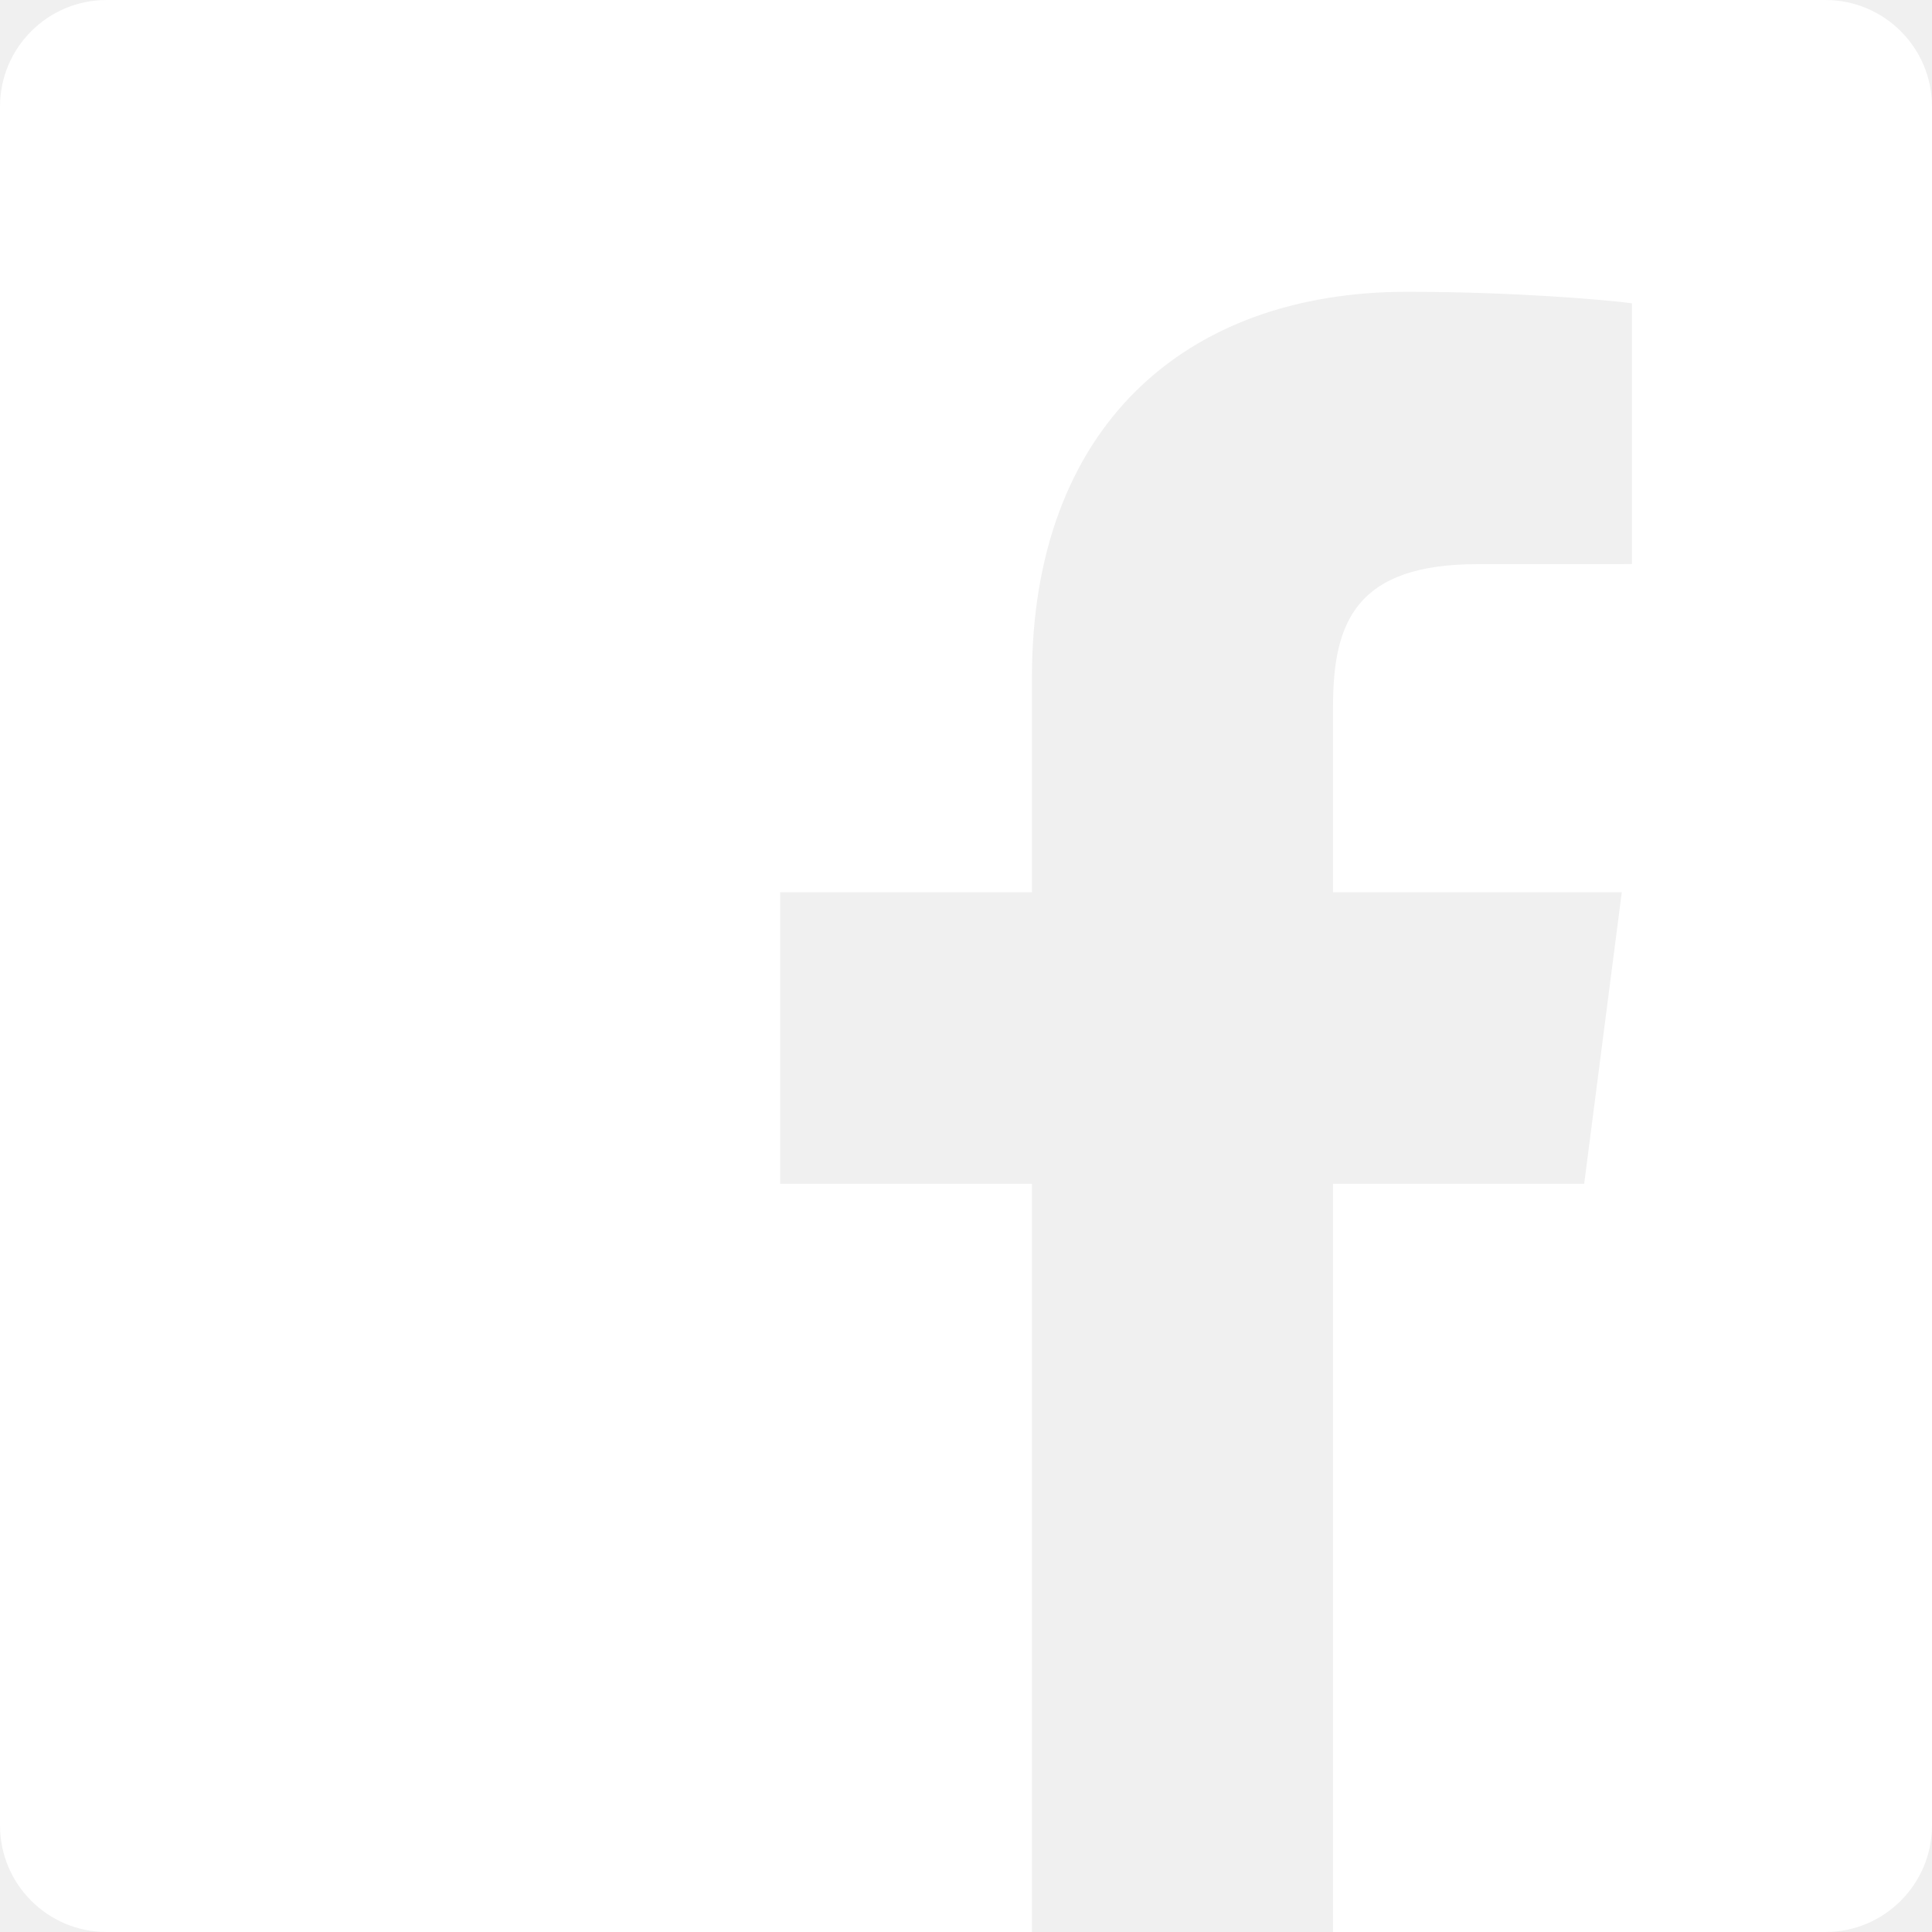
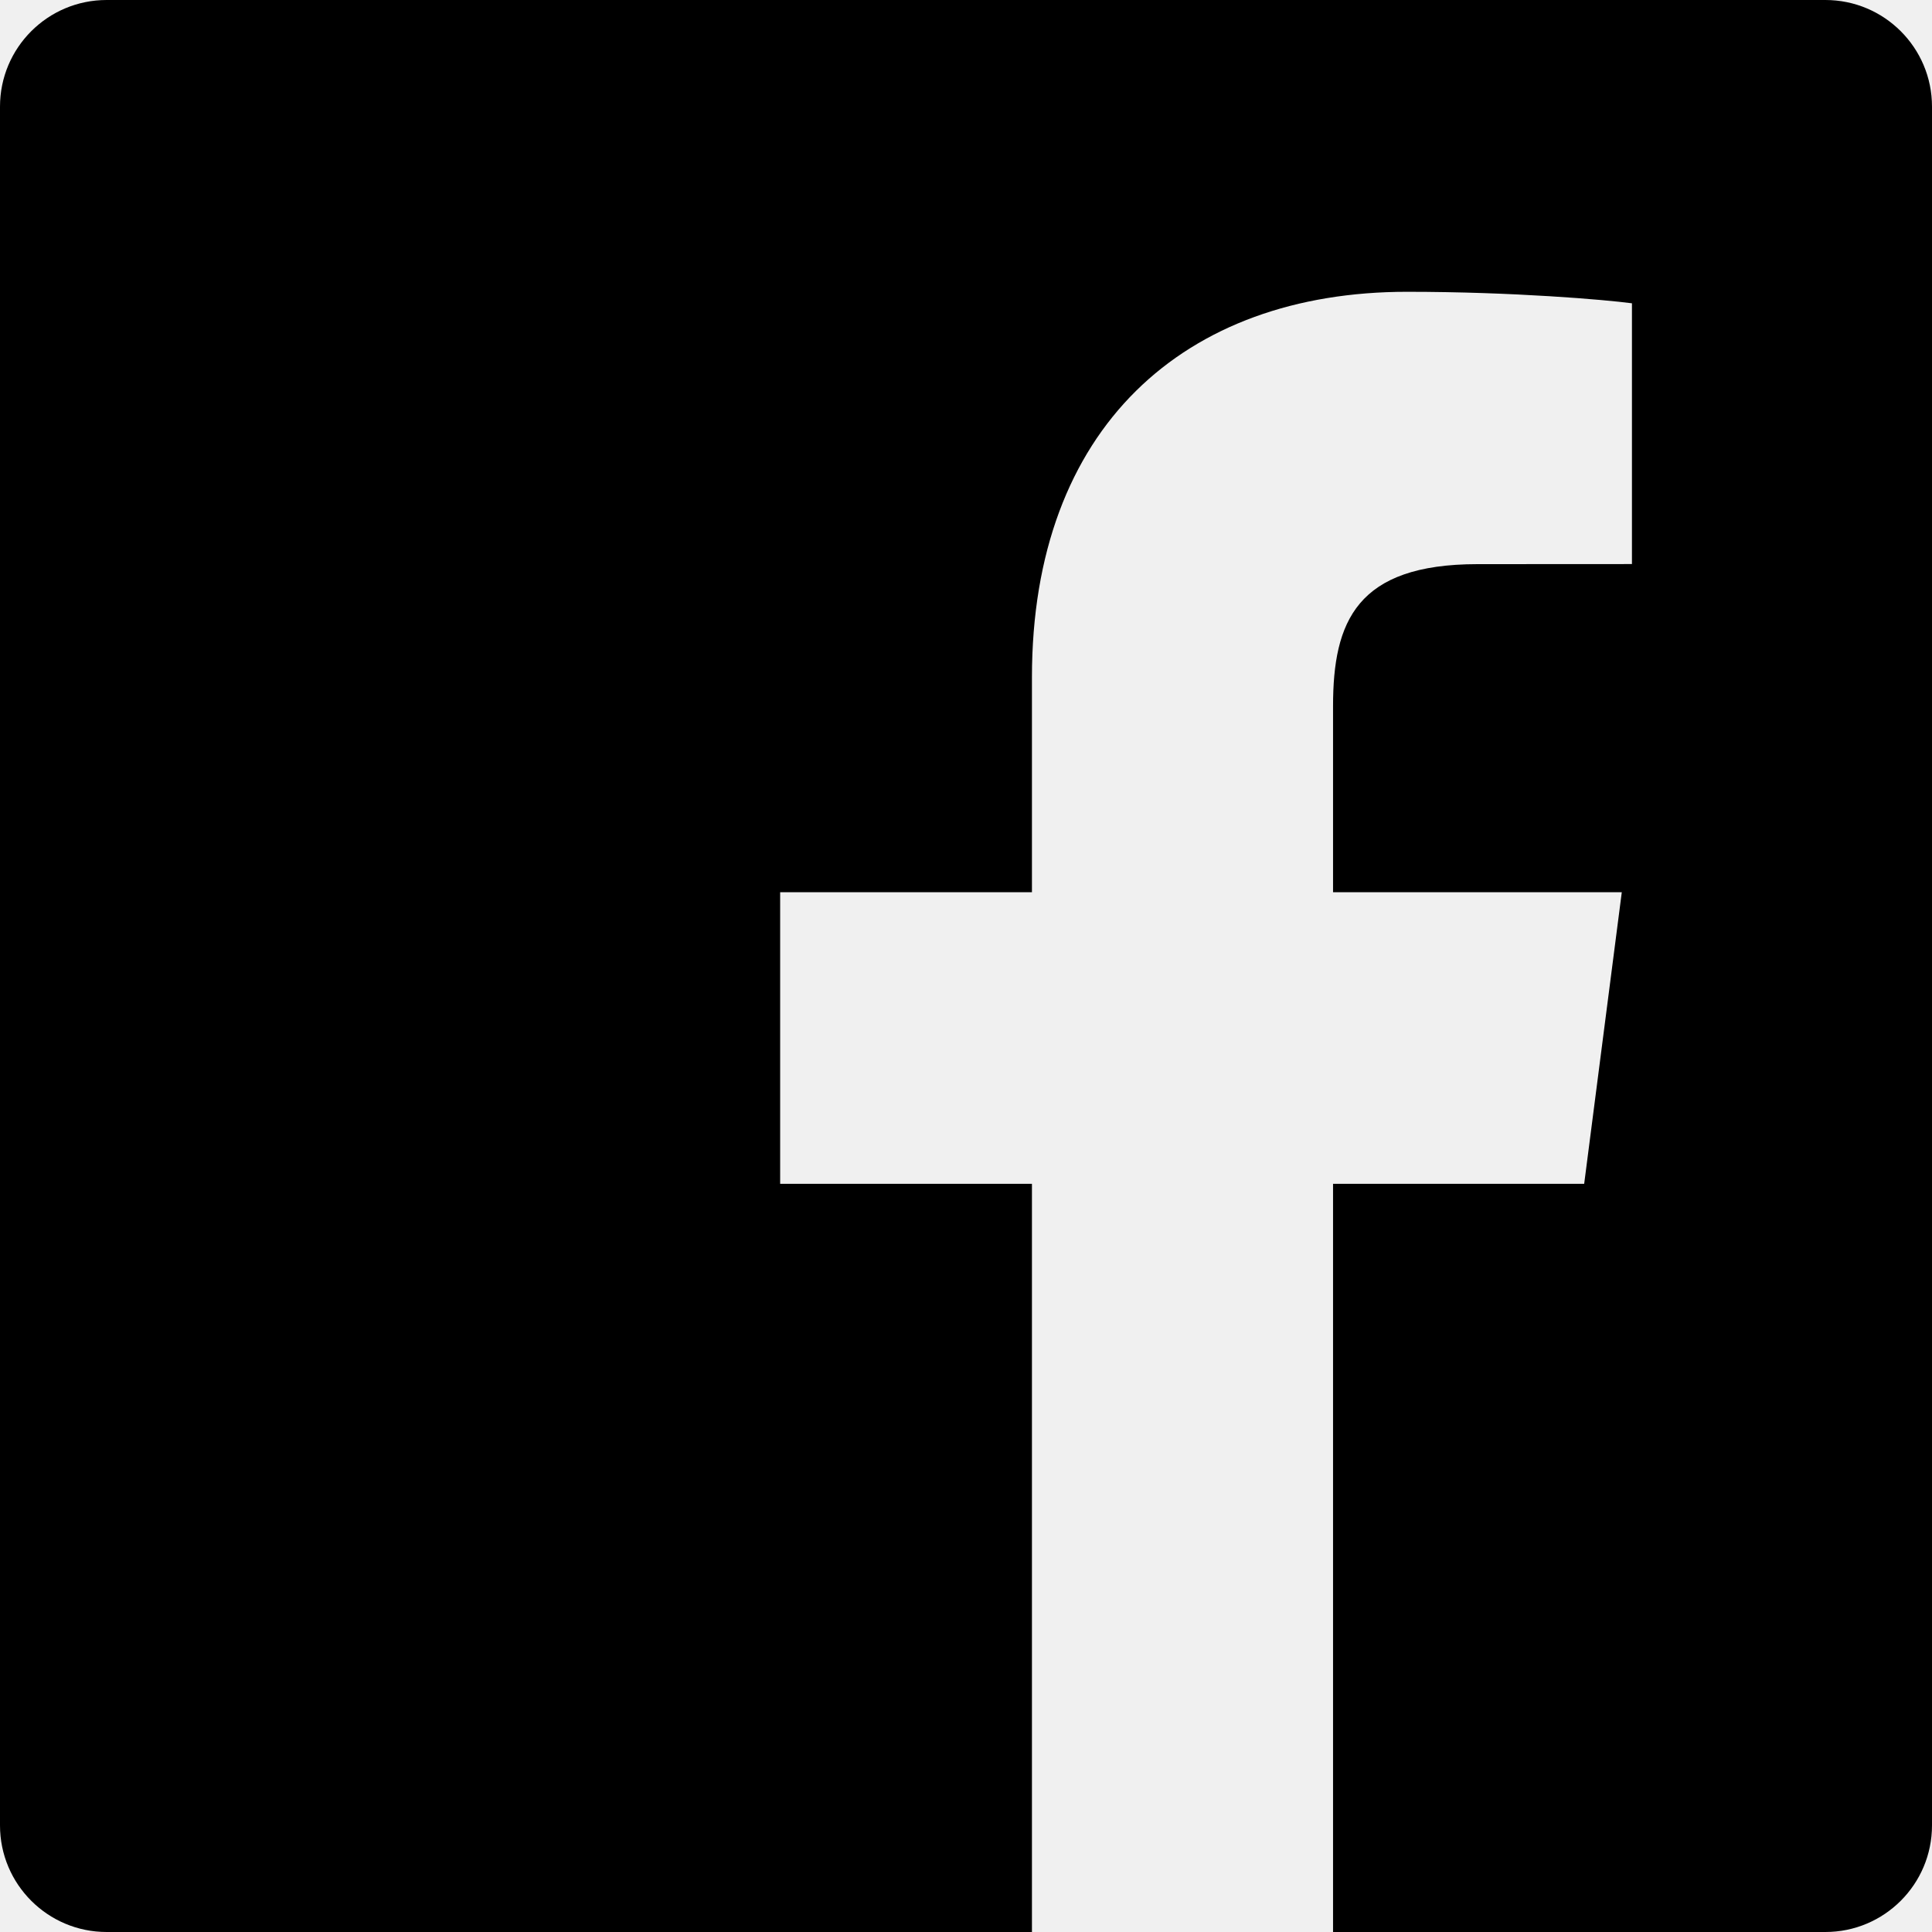
<svg xmlns="http://www.w3.org/2000/svg" width="120px" height="120px" viewBox="0 0 120 120" version="1.1">
-   <defs />
  <g id="Page-1" stroke="none" stroke-width="1" fill="none" fill-rule="evenodd">
    <g id="Artboard-1" transform="translate(-332, -456)">
      <g id="facebook_buttn" transform="translate(332, 456)">
        <path d="M0,0 L120,0 L120,120 L0,120 L0,0 Z" id="Shape" />
-         <path d="M113.377,0 L6.623,0 C2.965,0 0,2.964 0,6.623 L0,113.377 C0,117.035 2.965,120 6.623,120 L64.096,120 L64.096,73.53 L48.457,73.53 L48.457,55.419 L64.096,55.419 L64.096,42.063 C64.096,26.564 73.562,18.124 87.389,18.124 C94.012,18.124 99.704,18.617 101.363,18.838 L101.363,35.035 L91.774,35.04 C84.254,35.04 82.798,38.613 82.798,43.857 L82.798,55.419 L100.732,55.419 L98.396,73.53 L82.798,73.53 L82.798,120 L113.377,120 C117.035,120 120,117.035 120,113.377 L120,6.623 C120,2.964 117.035,0 113.377,0" id="Imported-Layers-Copy" fill="#FFFFFF" />
+         <path d="M113.377,0 L6.623,0 C2.965,0 0,2.964 0,6.623 L0,113.377 C0,117.035 2.965,120 6.623,120 L64.096,120 L64.096,73.53 L48.457,73.53 L48.457,55.419 L64.096,55.419 L64.096,42.063 C64.096,26.564 73.562,18.124 87.389,18.124 C94.012,18.124 99.704,18.617 101.363,18.838 L101.363,35.035 L91.774,35.04 C84.254,35.04 82.798,38.613 82.798,43.857 L82.798,55.419 L100.732,55.419 L98.396,73.53 L82.798,73.53 L82.798,120 L113.377,120 C117.035,120 120,117.035 120,113.377 L120,6.623 C120,2.964 117.035,0 113.377,0" id="Imported-Layers-Copy" fill="#000" />
      </g>
    </g>
  </g>
</svg>
